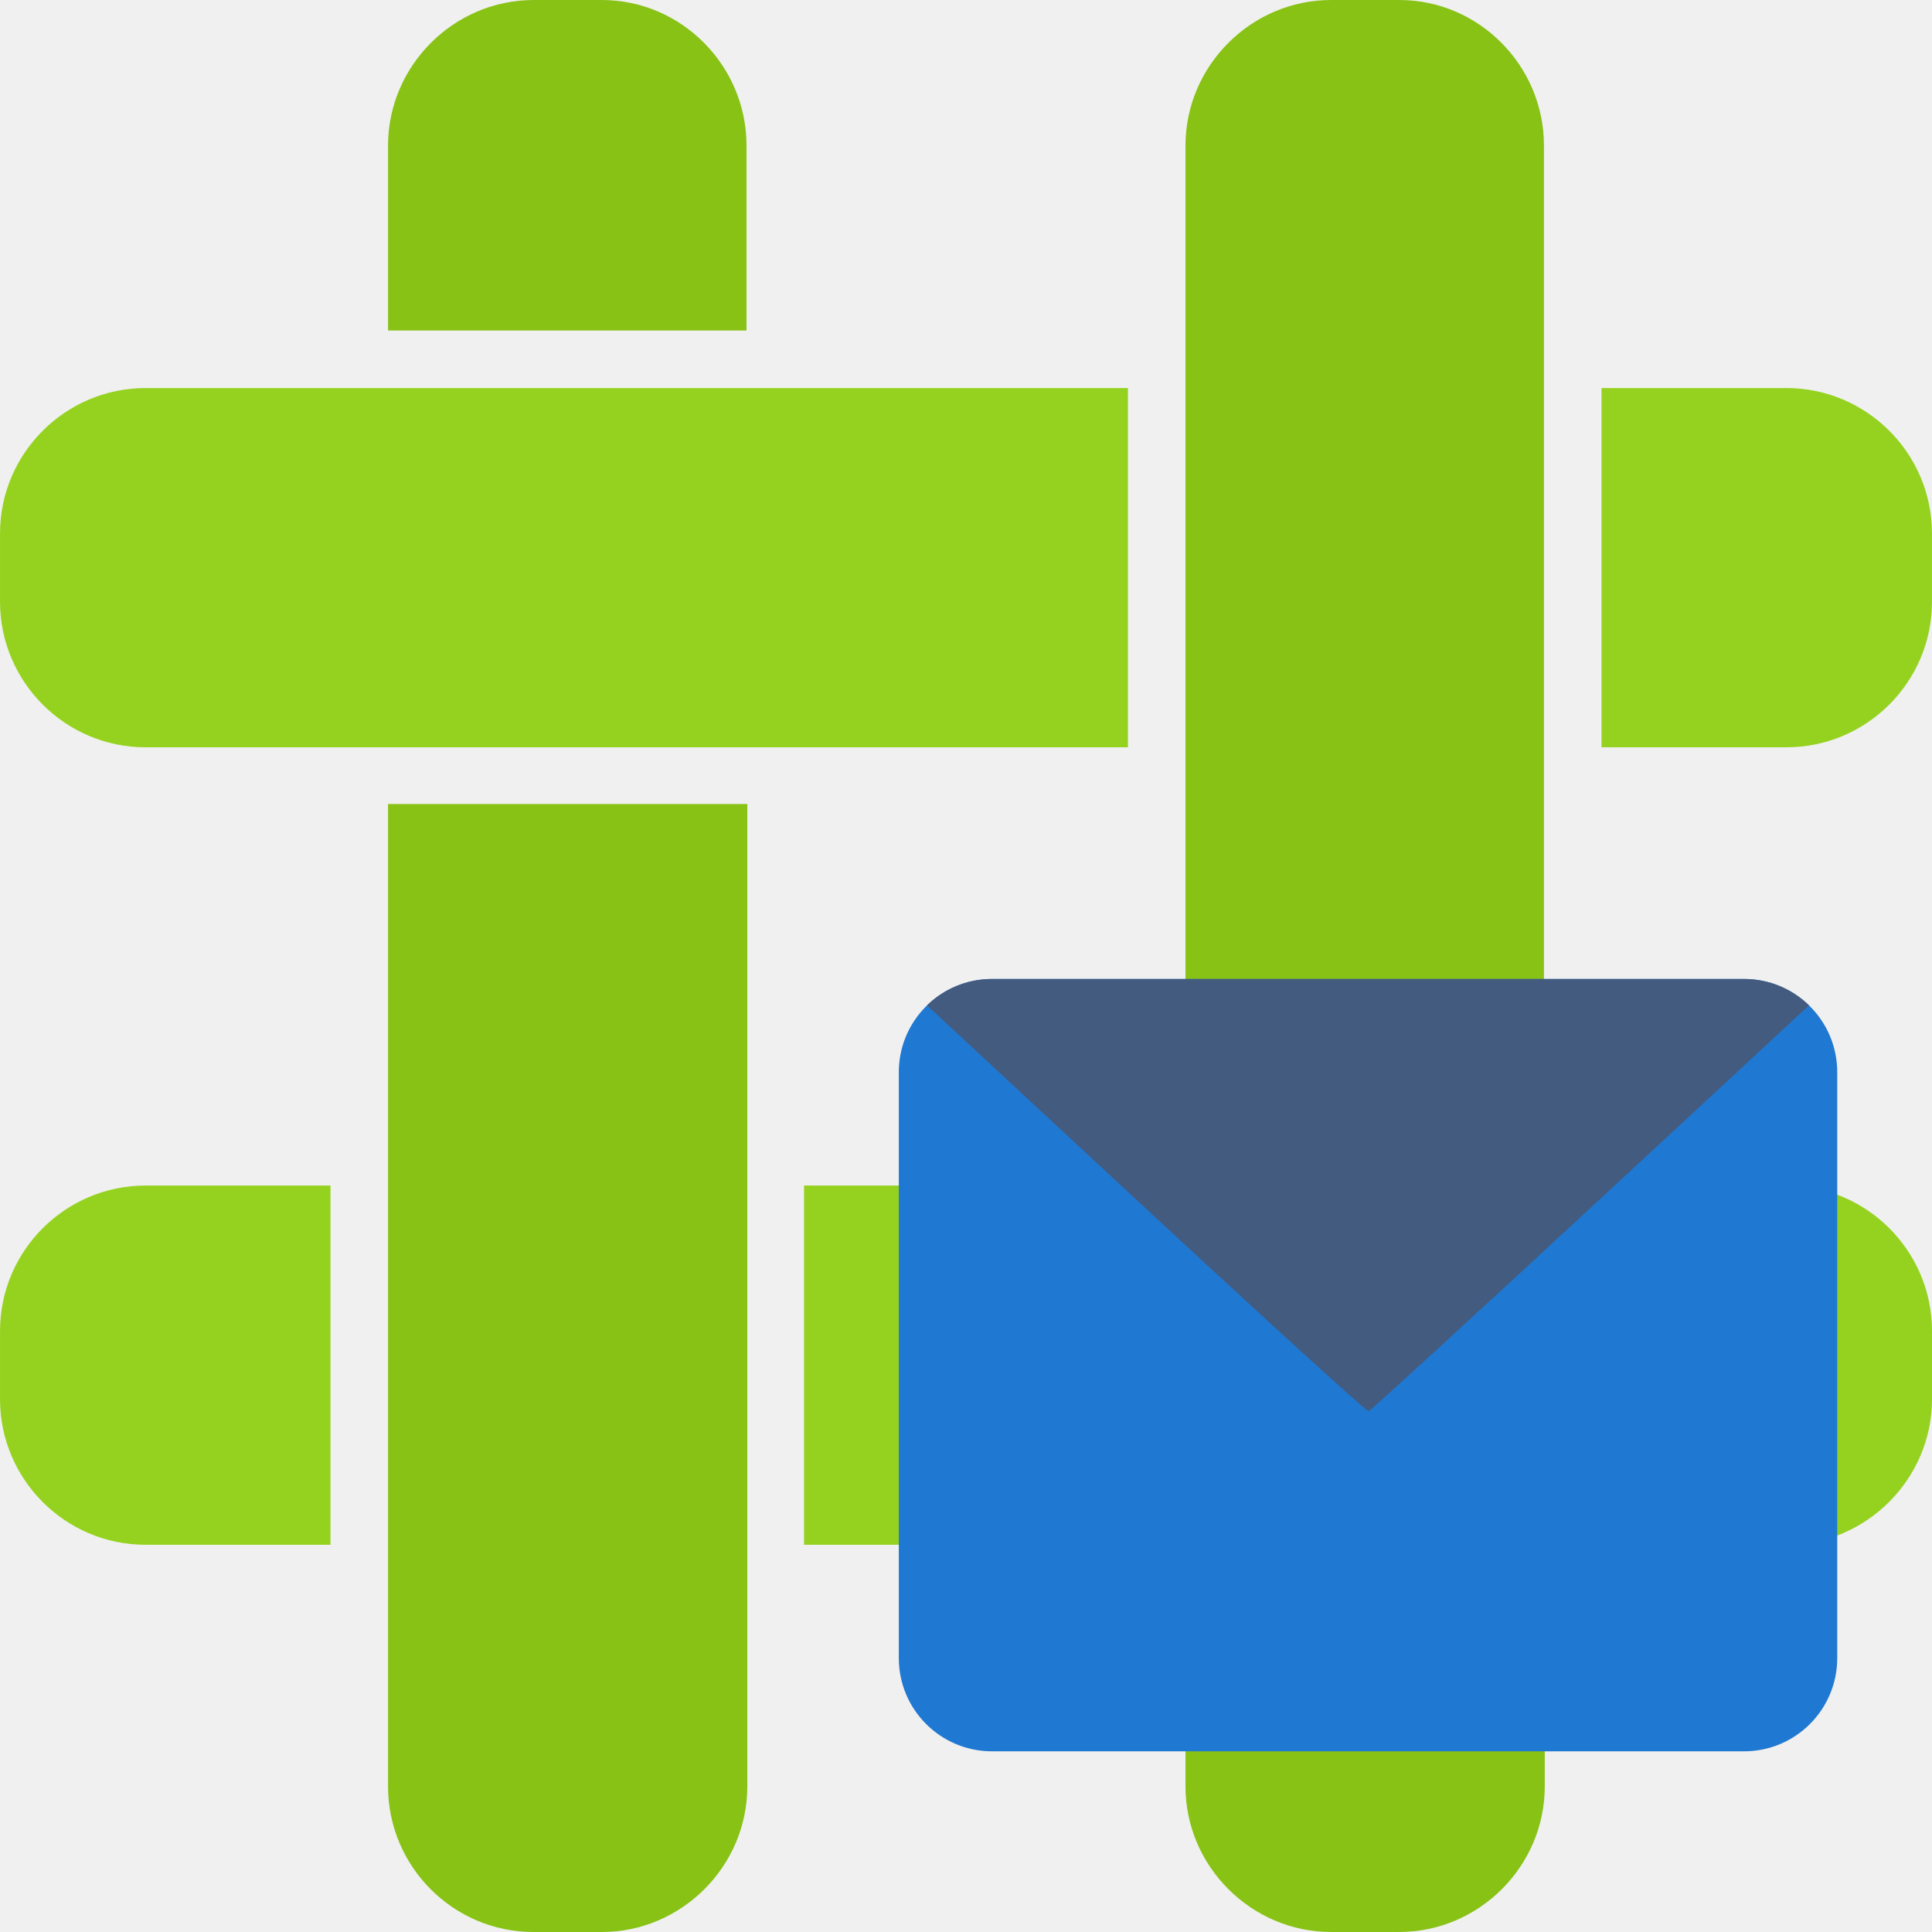
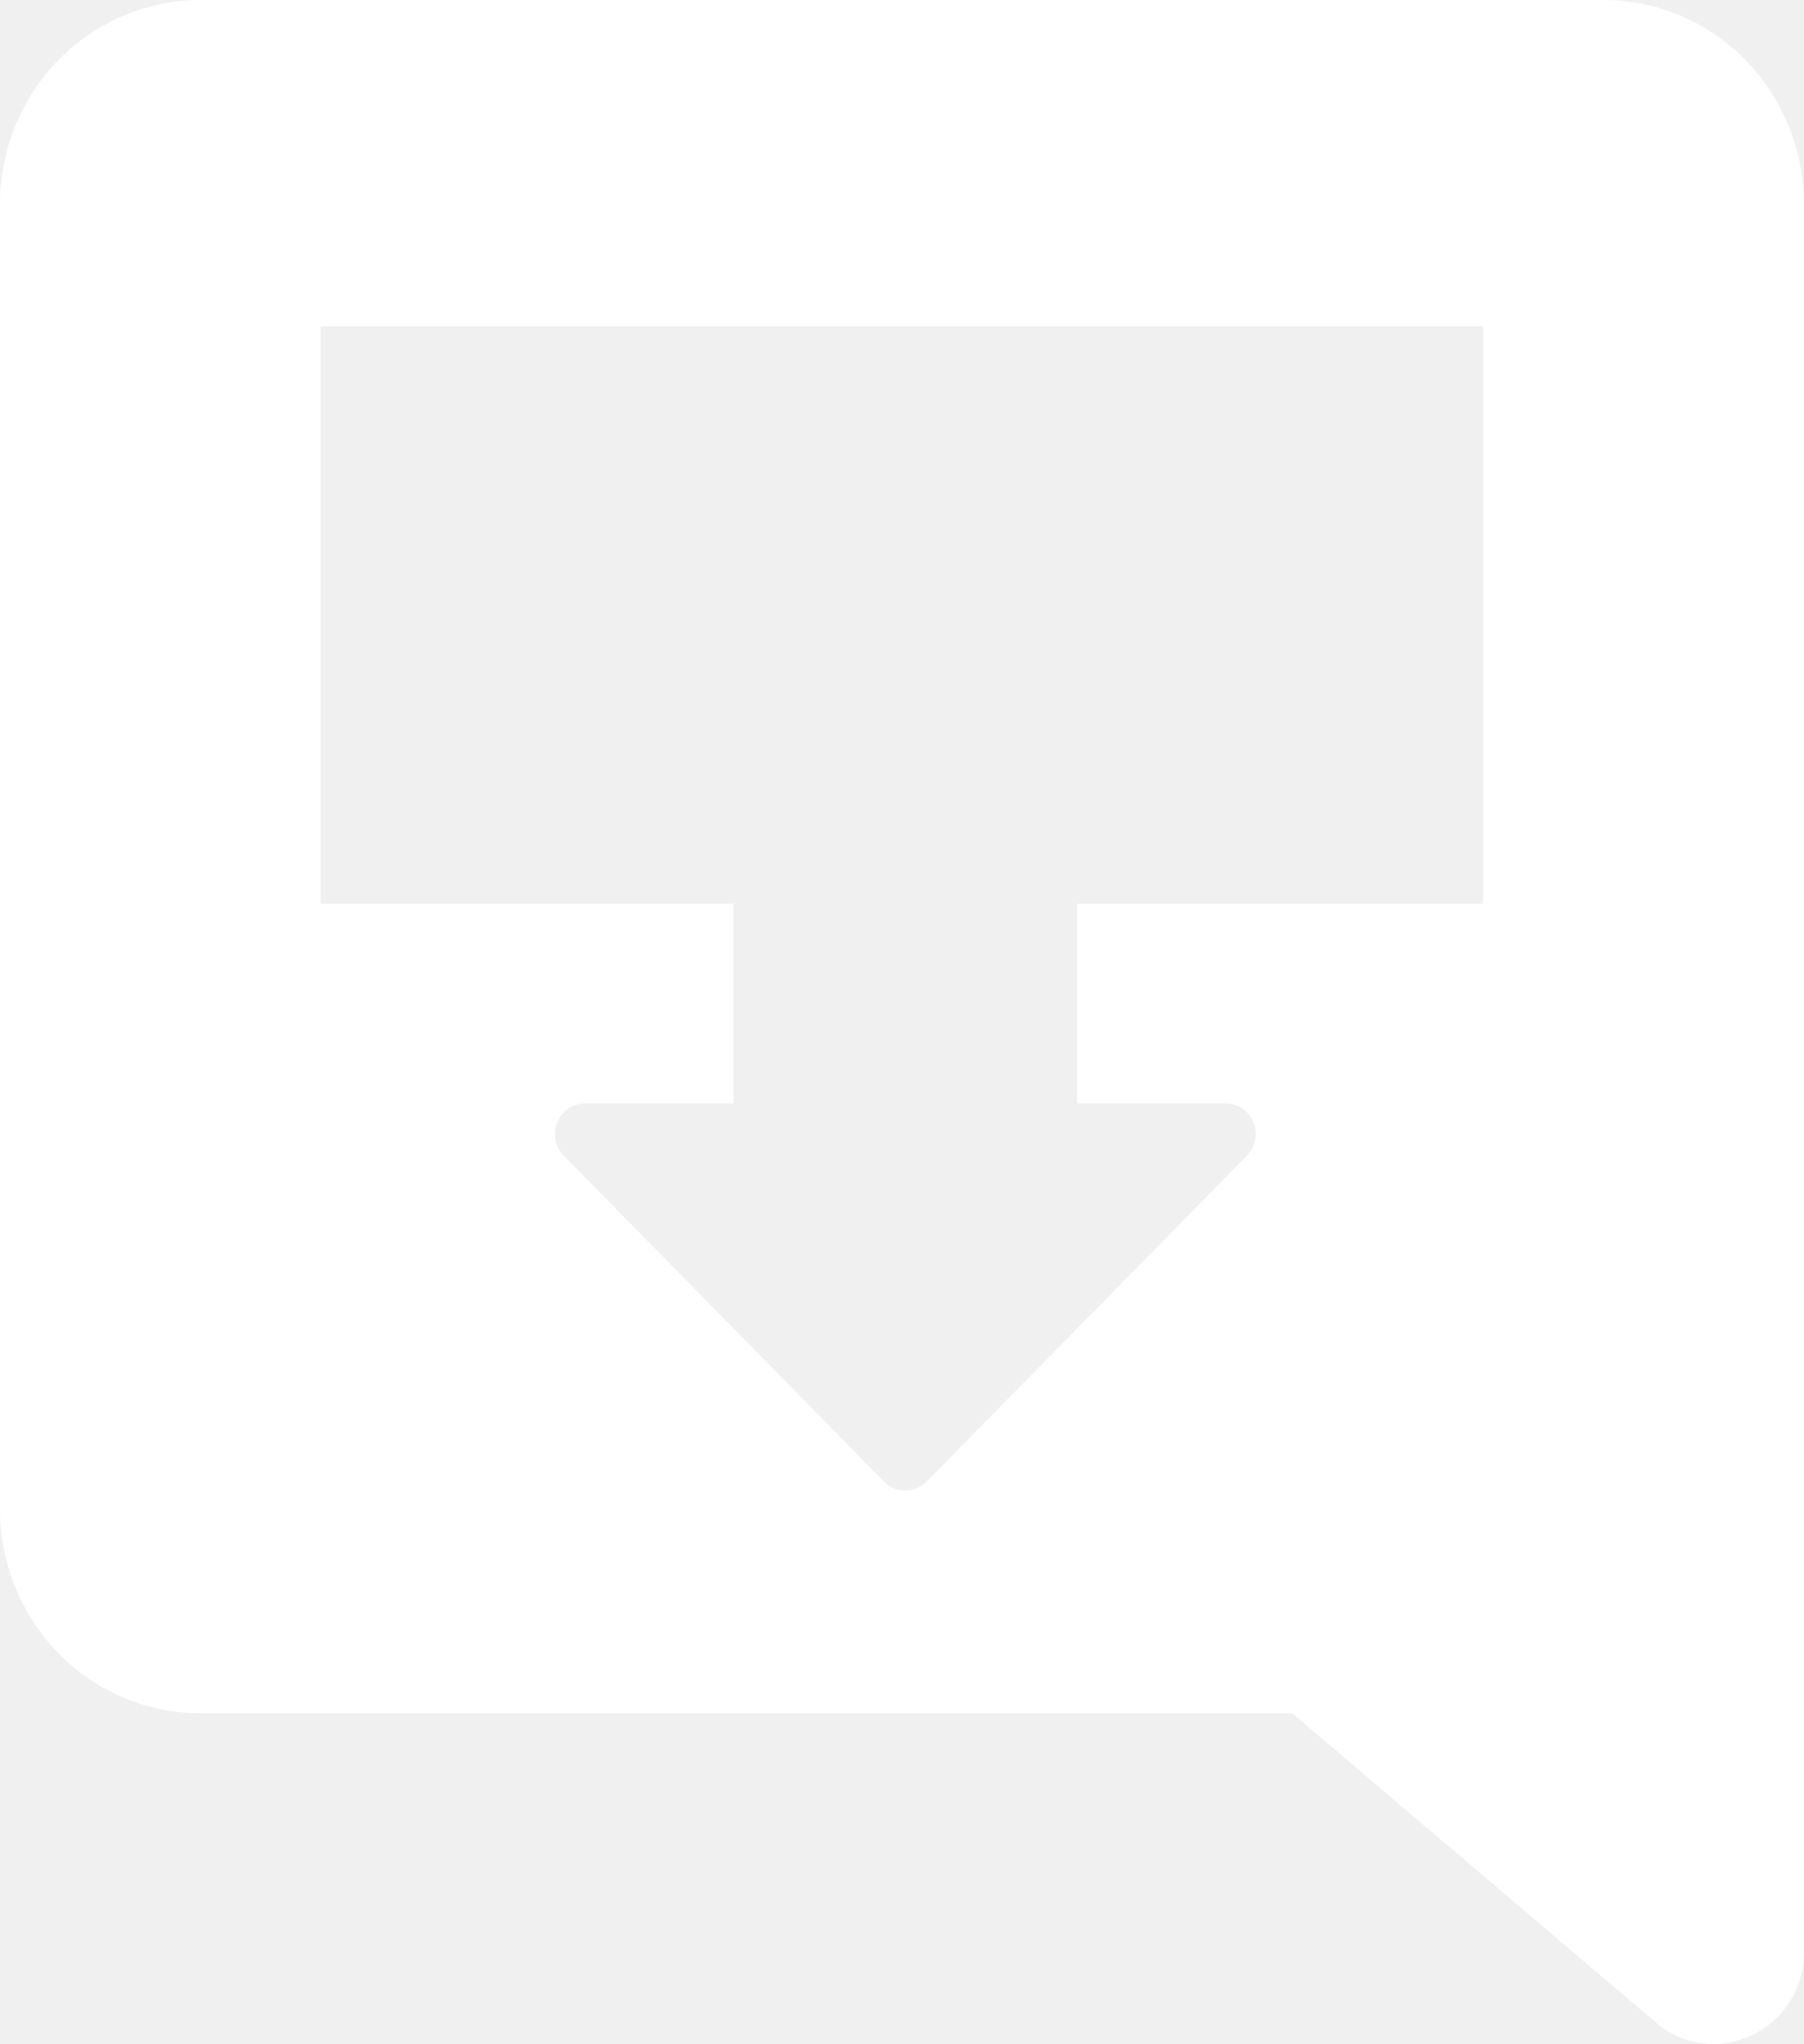
- <svg xmlns="http://www.w3.org/2000/svg" width="62.177mm" height="62.177mm" viewBox="0 0 62.177 62.177" version="1.1" id="svg994">
-   <defs id="defs988" />
-   <g id="layer1" transform="translate(-15.78051,-8.887653)" style="display:inline">
-     <path style="fill:#87c214;stroke-width:0.265" id="path13" d="m 28.269,34.764 v 31.618 c 0,2.566 2.09,4.683 4.683,4.683 h 2.196 c 2.566,0 4.683,-2.117 4.683,-4.683 V 34.764 Z" class="st1" />
-     <path style="fill:#87c214;stroke-width:0.265" id="path15" d="m 39.805,19.524 v -5.953 c 0,-2.566 -2.09,-4.683 -4.657,-4.683 h -2.196 c -2.566,0 -4.683,2.117 -4.683,4.683 v 5.953 z" class="st1" />
-     <path style="fill:#87c214;stroke-width:0.265" id="path23" d="M 65.469,45.188 V 13.571 c 0,-2.566 -2.09,-4.683 -4.657,-4.683 h -2.196 c -2.566,0 -4.683,2.117 -4.683,4.683 v 31.618 z" class="st1" />
-     <path style="fill:#87c214;stroke-width:0.265" id="path27" d="m 53.933,60.428 v 5.953 c 0,2.566 2.117,4.683 4.683,4.683 h 2.196 c 2.566,0 4.683,-2.117 4.683,-4.683 v -5.953 z" class="st1" />
-     <path style="fill:#95d220;stroke-width:0.265" id="path35" d="m 26.417,47.041 h -5.953 c -2.566,0 -4.683,2.09 -4.683,4.683 v 2.196 c 0,2.566 2.09,4.683 4.683,4.683 h 5.953 z" class="st3" />
-     <path style="fill:#95d220;stroke-width:0.265" id="path39" d="M 73.274,47.041 H 41.657 v 11.562 h 31.618 c 2.566,0 4.683,-2.117 4.683,-4.683 v -2.196 c 0,-2.593 -2.117,-4.683 -4.683,-4.683 z" class="st3" />
-     <path style="fill:#95d220;stroke-width:0.265" id="path49" d="M 52.081,21.376 H 20.464 c -2.566,0 -4.683,2.09 -4.683,4.683 v 2.196 c 0,2.566 2.09,4.683 4.683,4.683 H 52.081 Z" class="st3" />
-     <path style="fill:#95d220;stroke-width:0.265" id="path51" d="m 73.274,21.376 h -5.953 v 11.562 h 5.953 c 2.566,0 4.683,-2.09 4.683,-4.683 v -2.196 c 0,-2.593 -2.117,-4.683 -4.683,-4.683 z" class="st3" />
-   </g>
-   <g id="layer3" style="display:inline">
-     <g id="g1696" transform="translate(93.60517,-22.3857)">
-       <rect y="53.892" x="-64.679" height="24.856" width="30.201" id="rect1682" style="opacity:1;vector-effect:none;fill:#1f78d1;fill-opacity:1;stroke:none;stroke-width:0.661;stroke-linecap:round;stroke-linejoin:round;stroke-miterlimit:4;stroke-dasharray:none;stroke-dashoffset:0;stroke-opacity:1" rx="3" />
-       <path style="opacity:1;vector-effect:none;fill:#435b7f;fill-opacity:1;stroke:none;stroke-width:2.5;stroke-linecap:round;stroke-linejoin:round;stroke-miterlimit:4;stroke-dasharray:none;stroke-dashoffset:0;stroke-opacity:1" d="m 120.664,119.078 c -3.083,0 -5.866,1.223 -7.906,3.207 l 24.926,23.139 c 15.597,14.479 28.546,26.283 28.777,26.232 0.231,-0.051 13.154,-11.896 28.717,-26.324 l 24.861,-23.049 c -2.04,-1.982 -4.822,-3.205 -7.904,-3.205 z" transform="matrix(0.2645833,0,0,0.2645833,-93.60517,22.3857)" id="path1692" />
-     </g>
-   </g>
+ <svg xmlns="http://www.w3.org/2000/svg" width="30" height="34" viewBox="0 0 30 34" fill="none">
+   <path d="M 3.334 0 C 2.45 -1.4802974e-16 1.602 0.358 0.977 0.994 C 0.351 1.63 0 2.493 0 3.393 L 0 25.105 C 0 26.005 0.351 26.87 0.977 27.506 C 1.602 28.142 2.45 28.498 3.334 28.498 L 21.49 28.498 L 27.539 33.643 C 28.516 34.473 30 33.766 30 32.471 L 30 3.393 C 30 2.493 29.649 1.63 29.023 0.994 C 28.398 0.358 27.55 0 26.666 0 L 3.334 0 z M 5.334 5.428 L 24.666 5.428 L 24.666 15.033 L 17.912 15.033 L 17.912 18.355 L 20.383 18.355 C 20.828 18.355 21.051 18.904 20.736 19.225 L 15.41 24.645 C 15.215 24.843 14.898 24.843 14.703 24.645 L 9.377 19.225 C 9.062 18.904 9.285 18.355 9.73 18.355 L 12.201 18.355 L 12.201 15.033 L 5.334 15.033 L 5.334 5.428 z" fill="white" />
</svg>
